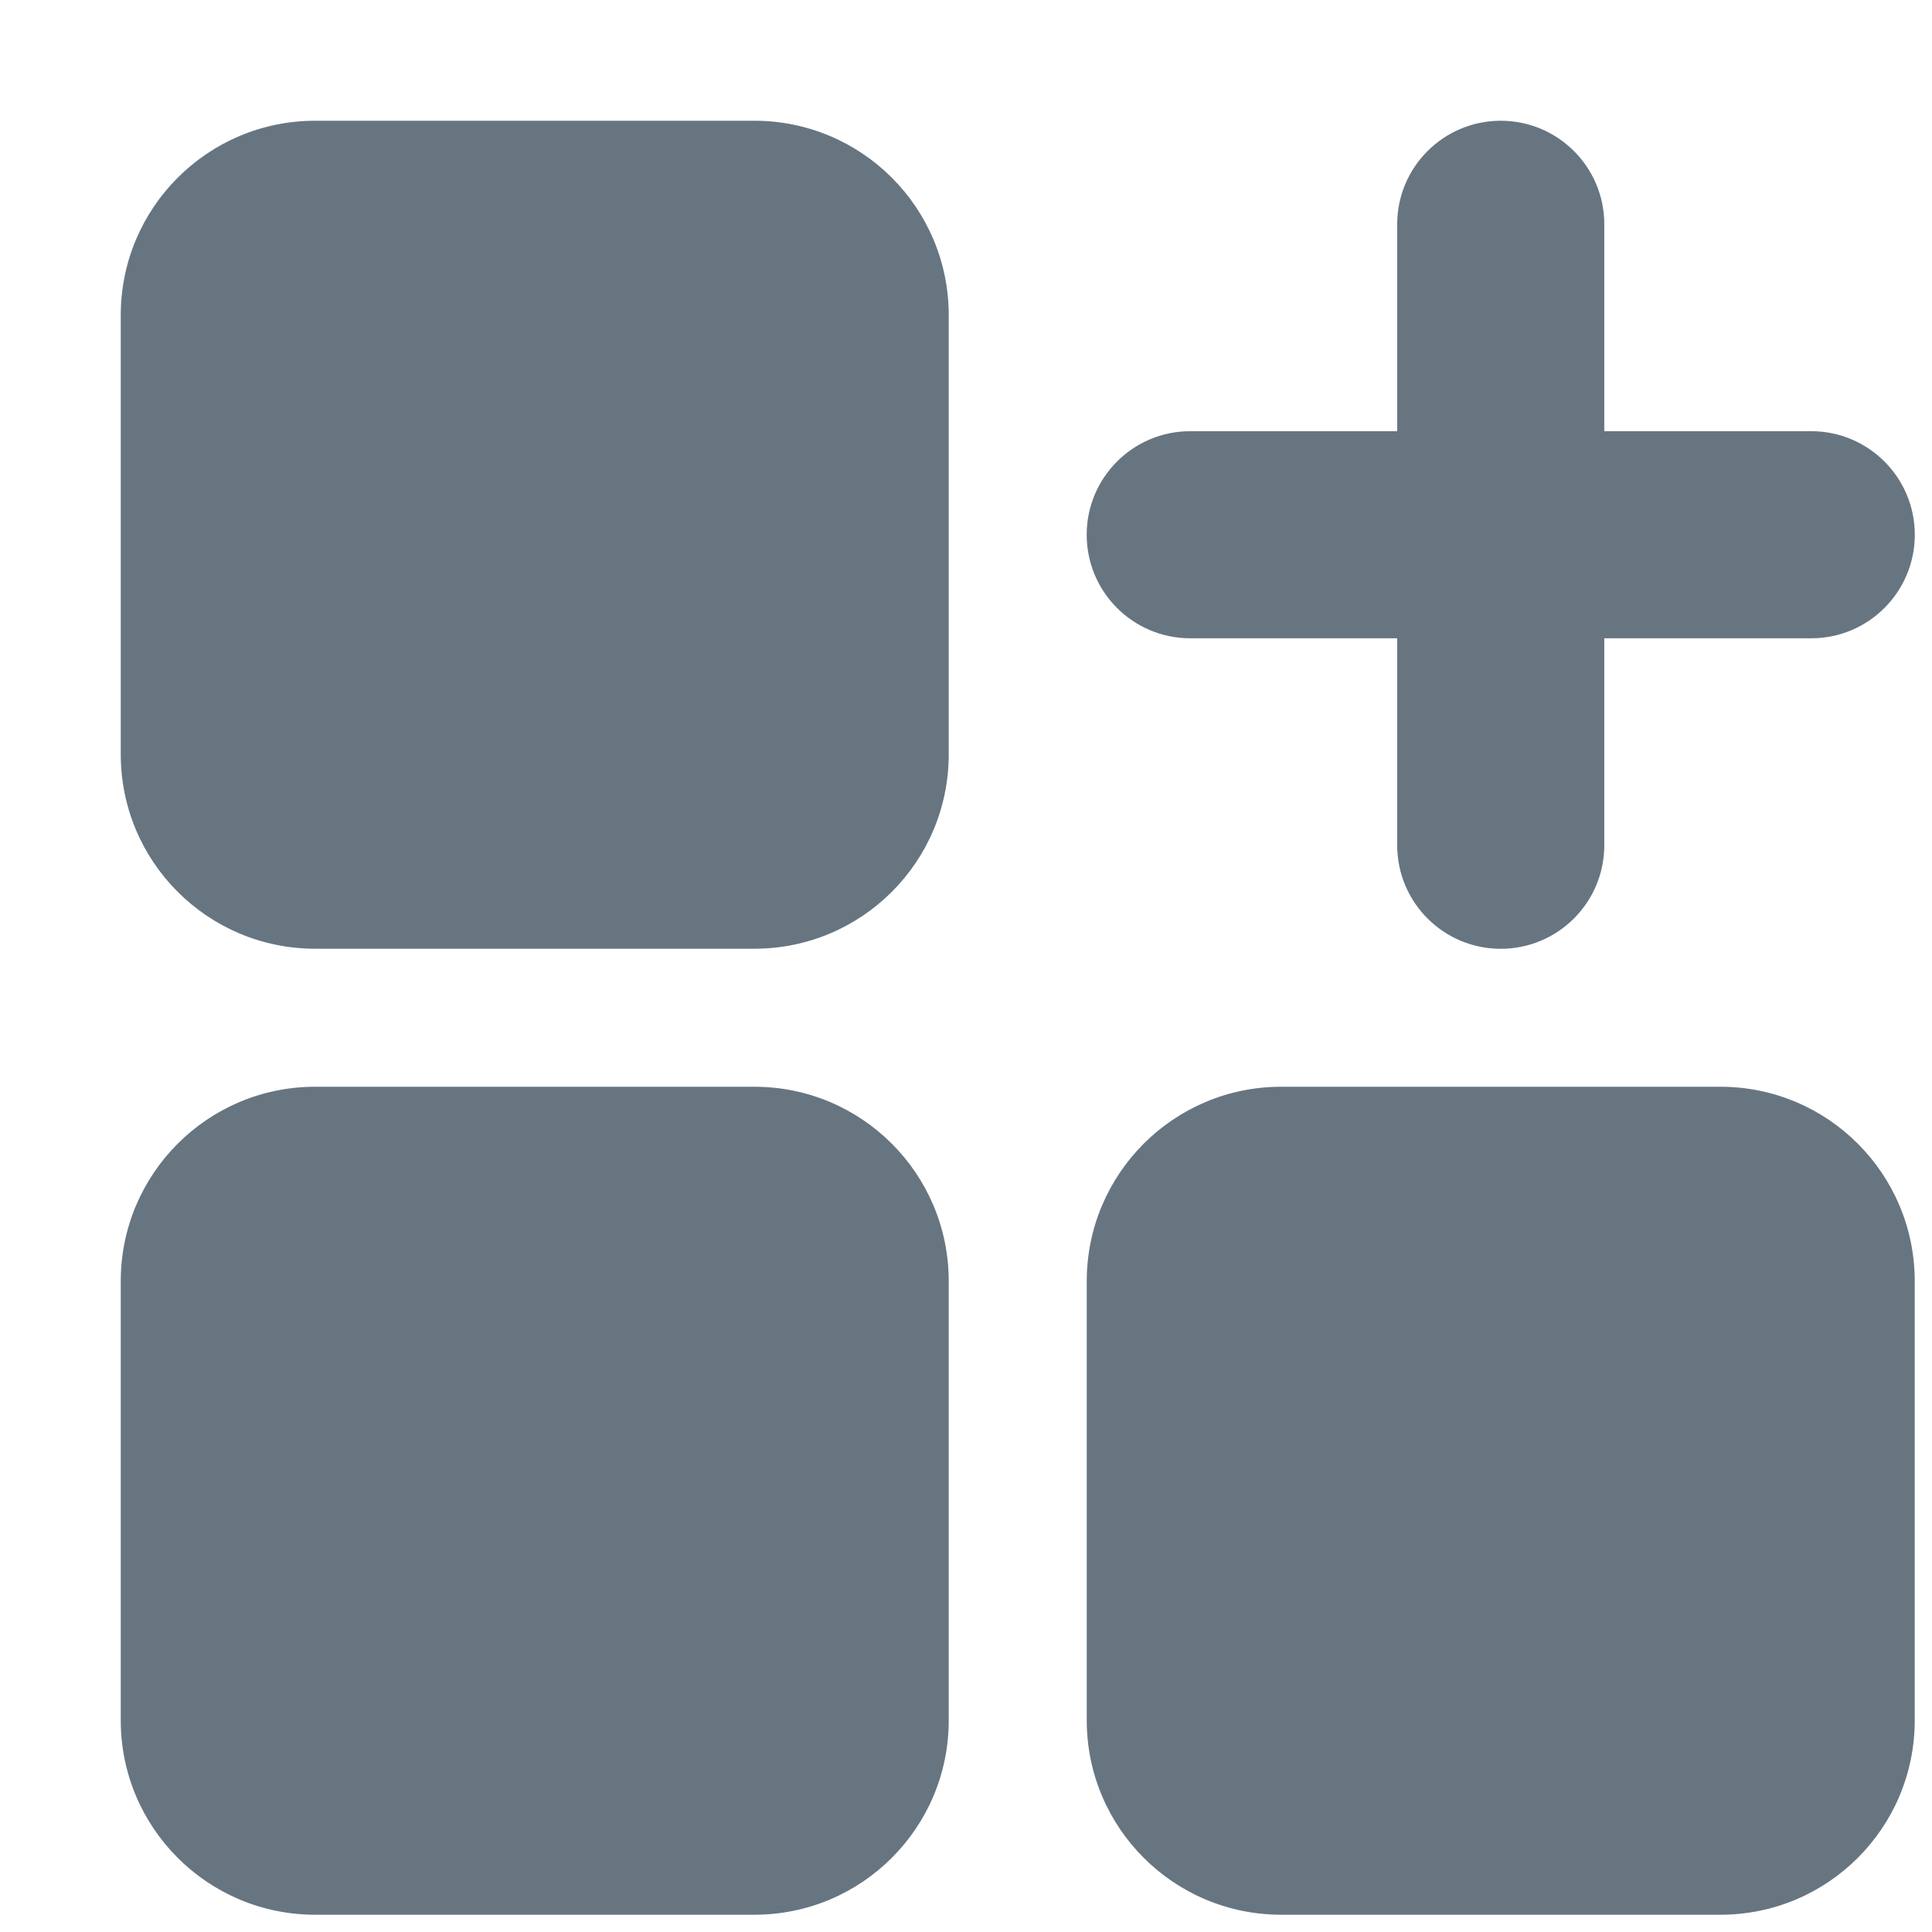
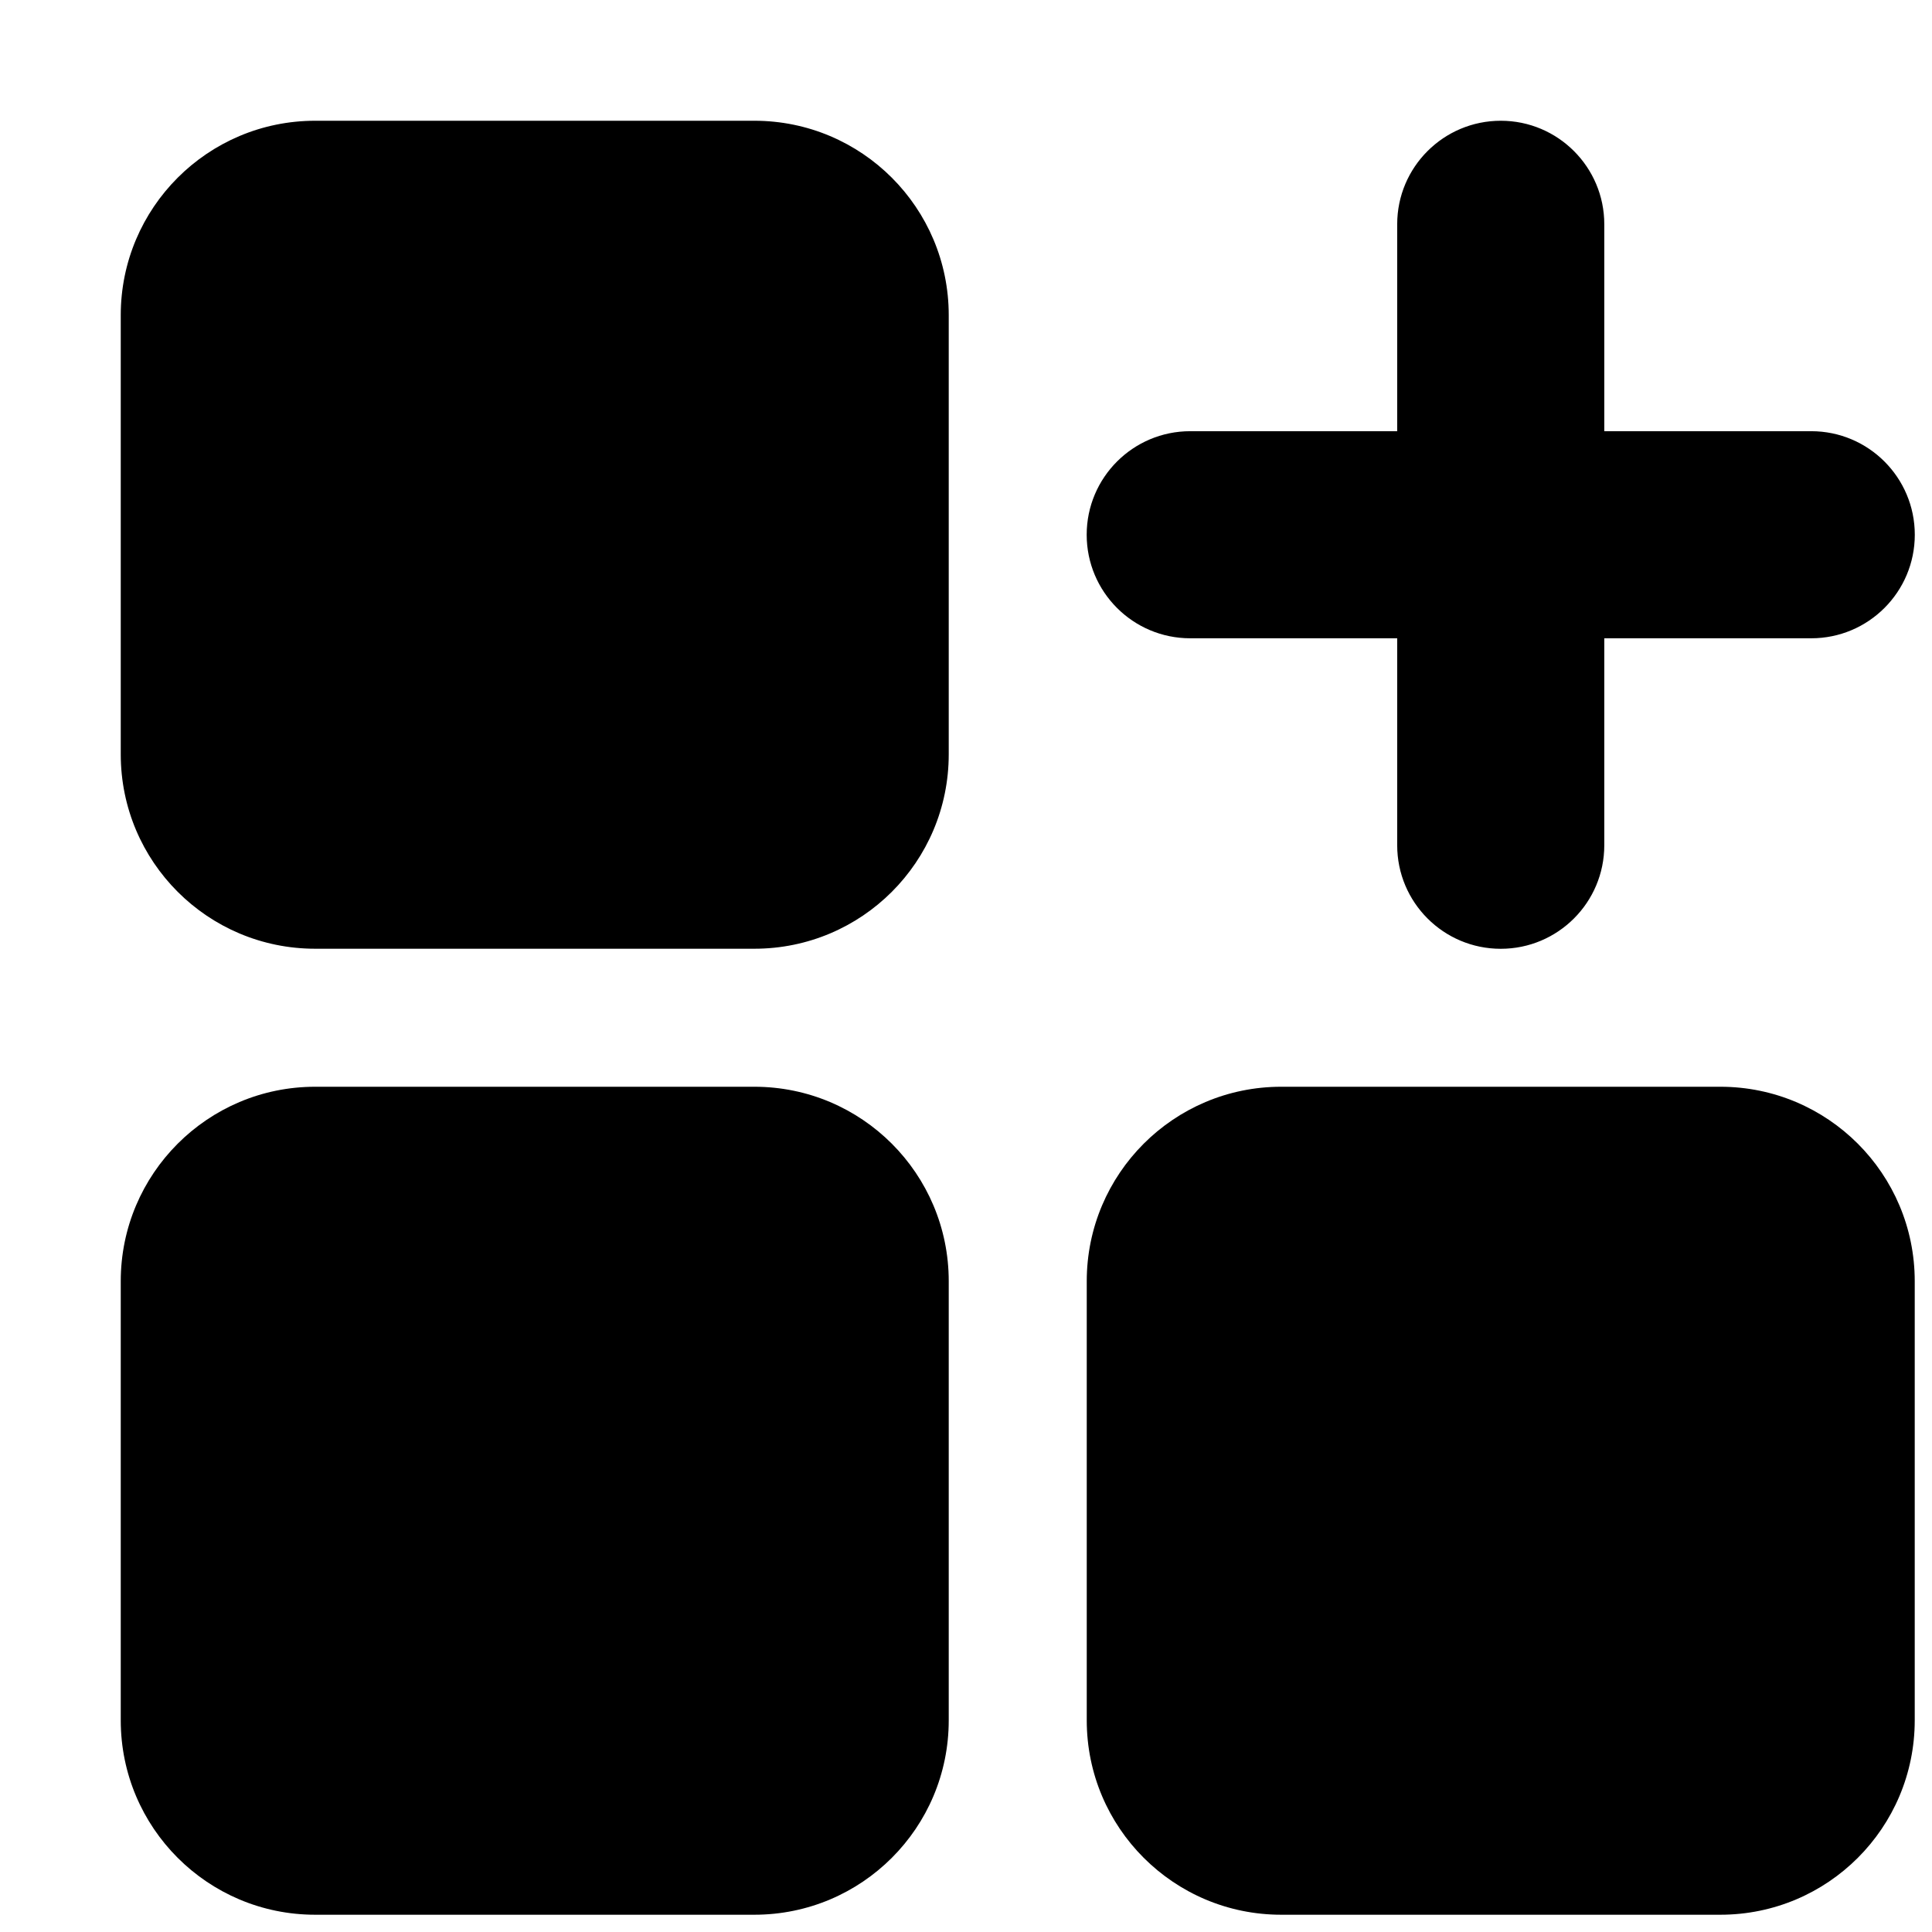
<svg xmlns="http://www.w3.org/2000/svg" width="16" height="16" viewBox="0 0 16 16">
-   <path d="M2.61 1C1.721 1 1 1.721 1 2.61v3.637c0 .89.721 1.61 1.61 1.61h3.637c.89 0 1.61-.72 1.61-1.61V2.61c0-.889-.72-1.61-1.61-1.61H2.61zM9 10.61C9 9.721 9.721 9 10.61 9h3.637c.89 0 1.61.721 1.61 1.61v3.637c0 .89-.72 1.61-1.61 1.61H10.61A1.61 1.61 0 0 1 9 14.247V10.61zM2.61 9C1.721 9 1 9.721 1 10.61v3.637c0 .89.721 1.61 1.61 1.61h3.637c.89 0 1.61-.72 1.61-1.61V10.61c0-.889-.72-1.61-1.61-1.61H2.61zm9.819-8c.473 0 .857.384.857.857v1.714H15a.857.857 0 0 1 0 1.715h-1.714V7a.857.857 0 0 1-1.715 0V5.286H9.857a.857.857 0 0 1 0-1.715h1.714V1.857c0-.473.384-.857.858-.857z" fill="#677581" fill-rule="evenodd" />
+   <path d="M2.61 1C1.721 1 1 1.721 1 2.61v3.637c0 .89.721 1.61 1.61 1.61h3.637c.89 0 1.61-.72 1.61-1.61V2.61c0-.889-.72-1.61-1.61-1.61H2.61zM9 10.61C9 9.721 9.721 9 10.61 9h3.637c.89 0 1.61.721 1.61 1.61v3.637c0 .89-.72 1.61-1.61 1.61H10.61A1.61 1.61 0 0 1 9 14.247V10.61zM2.61 9C1.721 9 1 9.721 1 10.61v3.637c0 .89.721 1.61 1.61 1.61h3.637c.89 0 1.61-.72 1.61-1.61V10.61c0-.889-.72-1.61-1.61-1.61H2.61zm9.819-8c.473 0 .857.384.857.857v1.714H15a.857.857 0 0 1 0 1.715h-1.714V7a.857.857 0 0 1-1.715 0V5.286H9.857a.857.857 0 0 1 0-1.715h1.714V1.857c0-.473.384-.857.858-.857z" fill="currentColor" fill-rule="evenodd" />
</svg>
